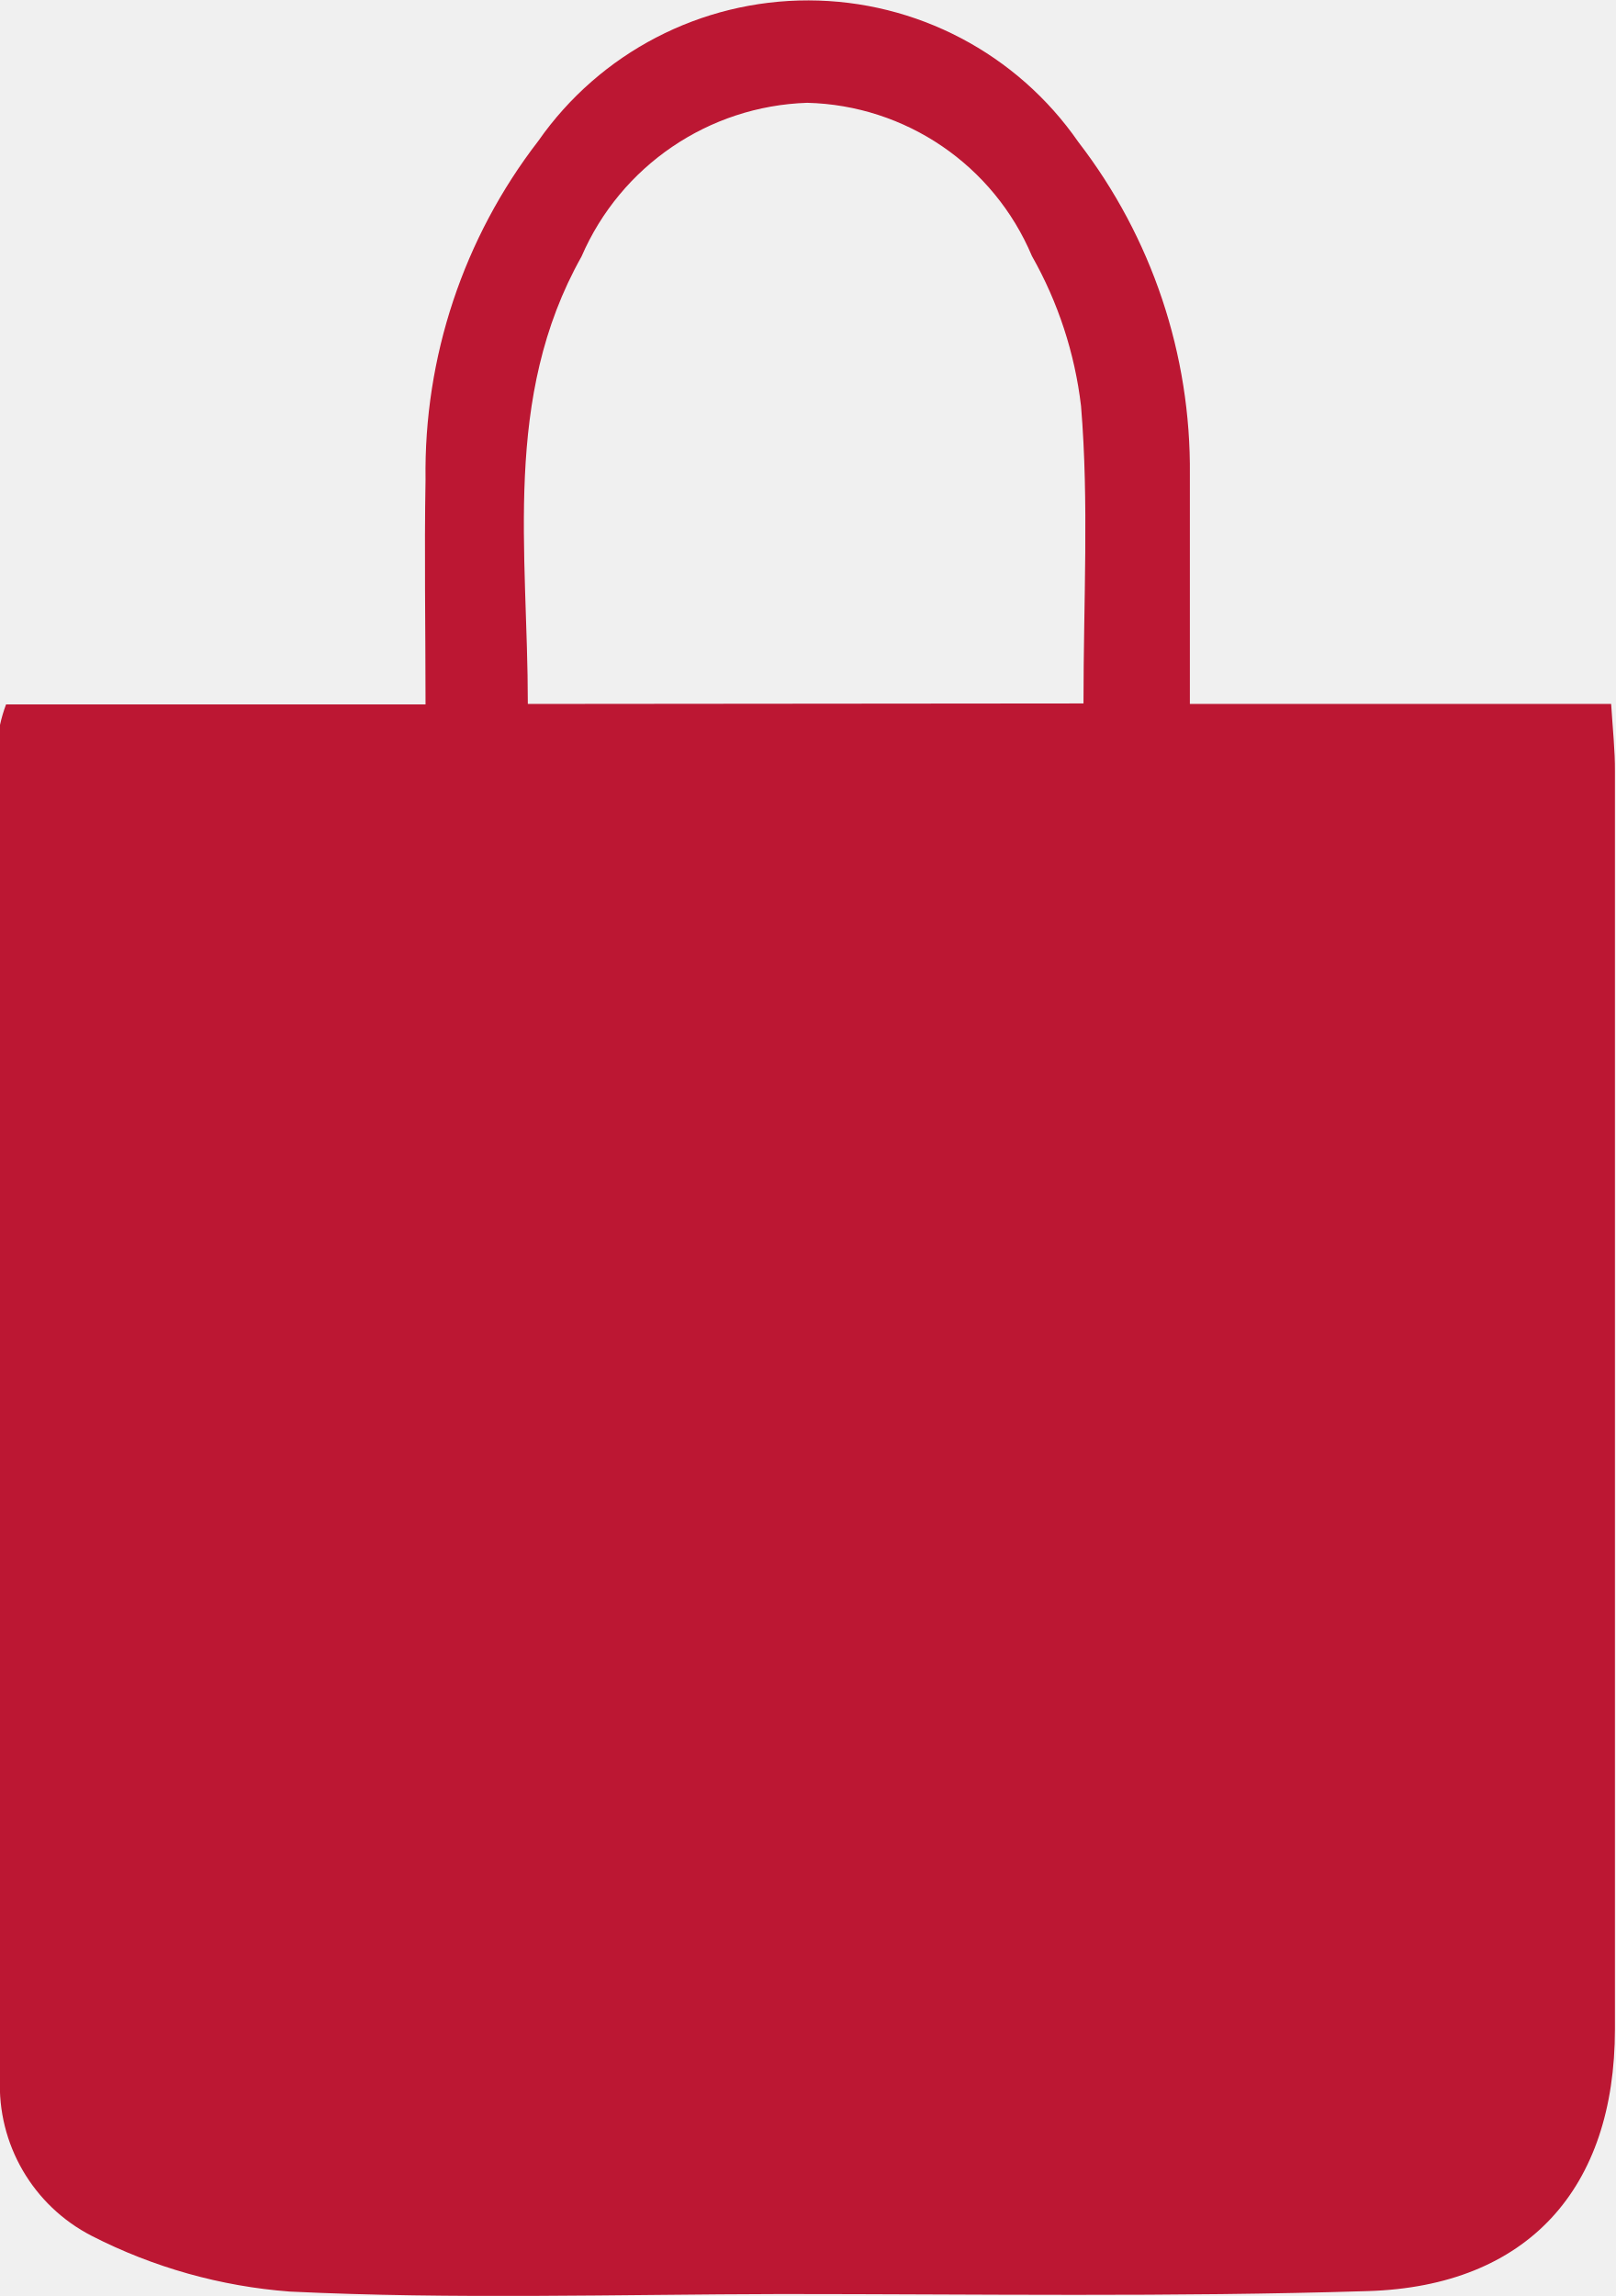
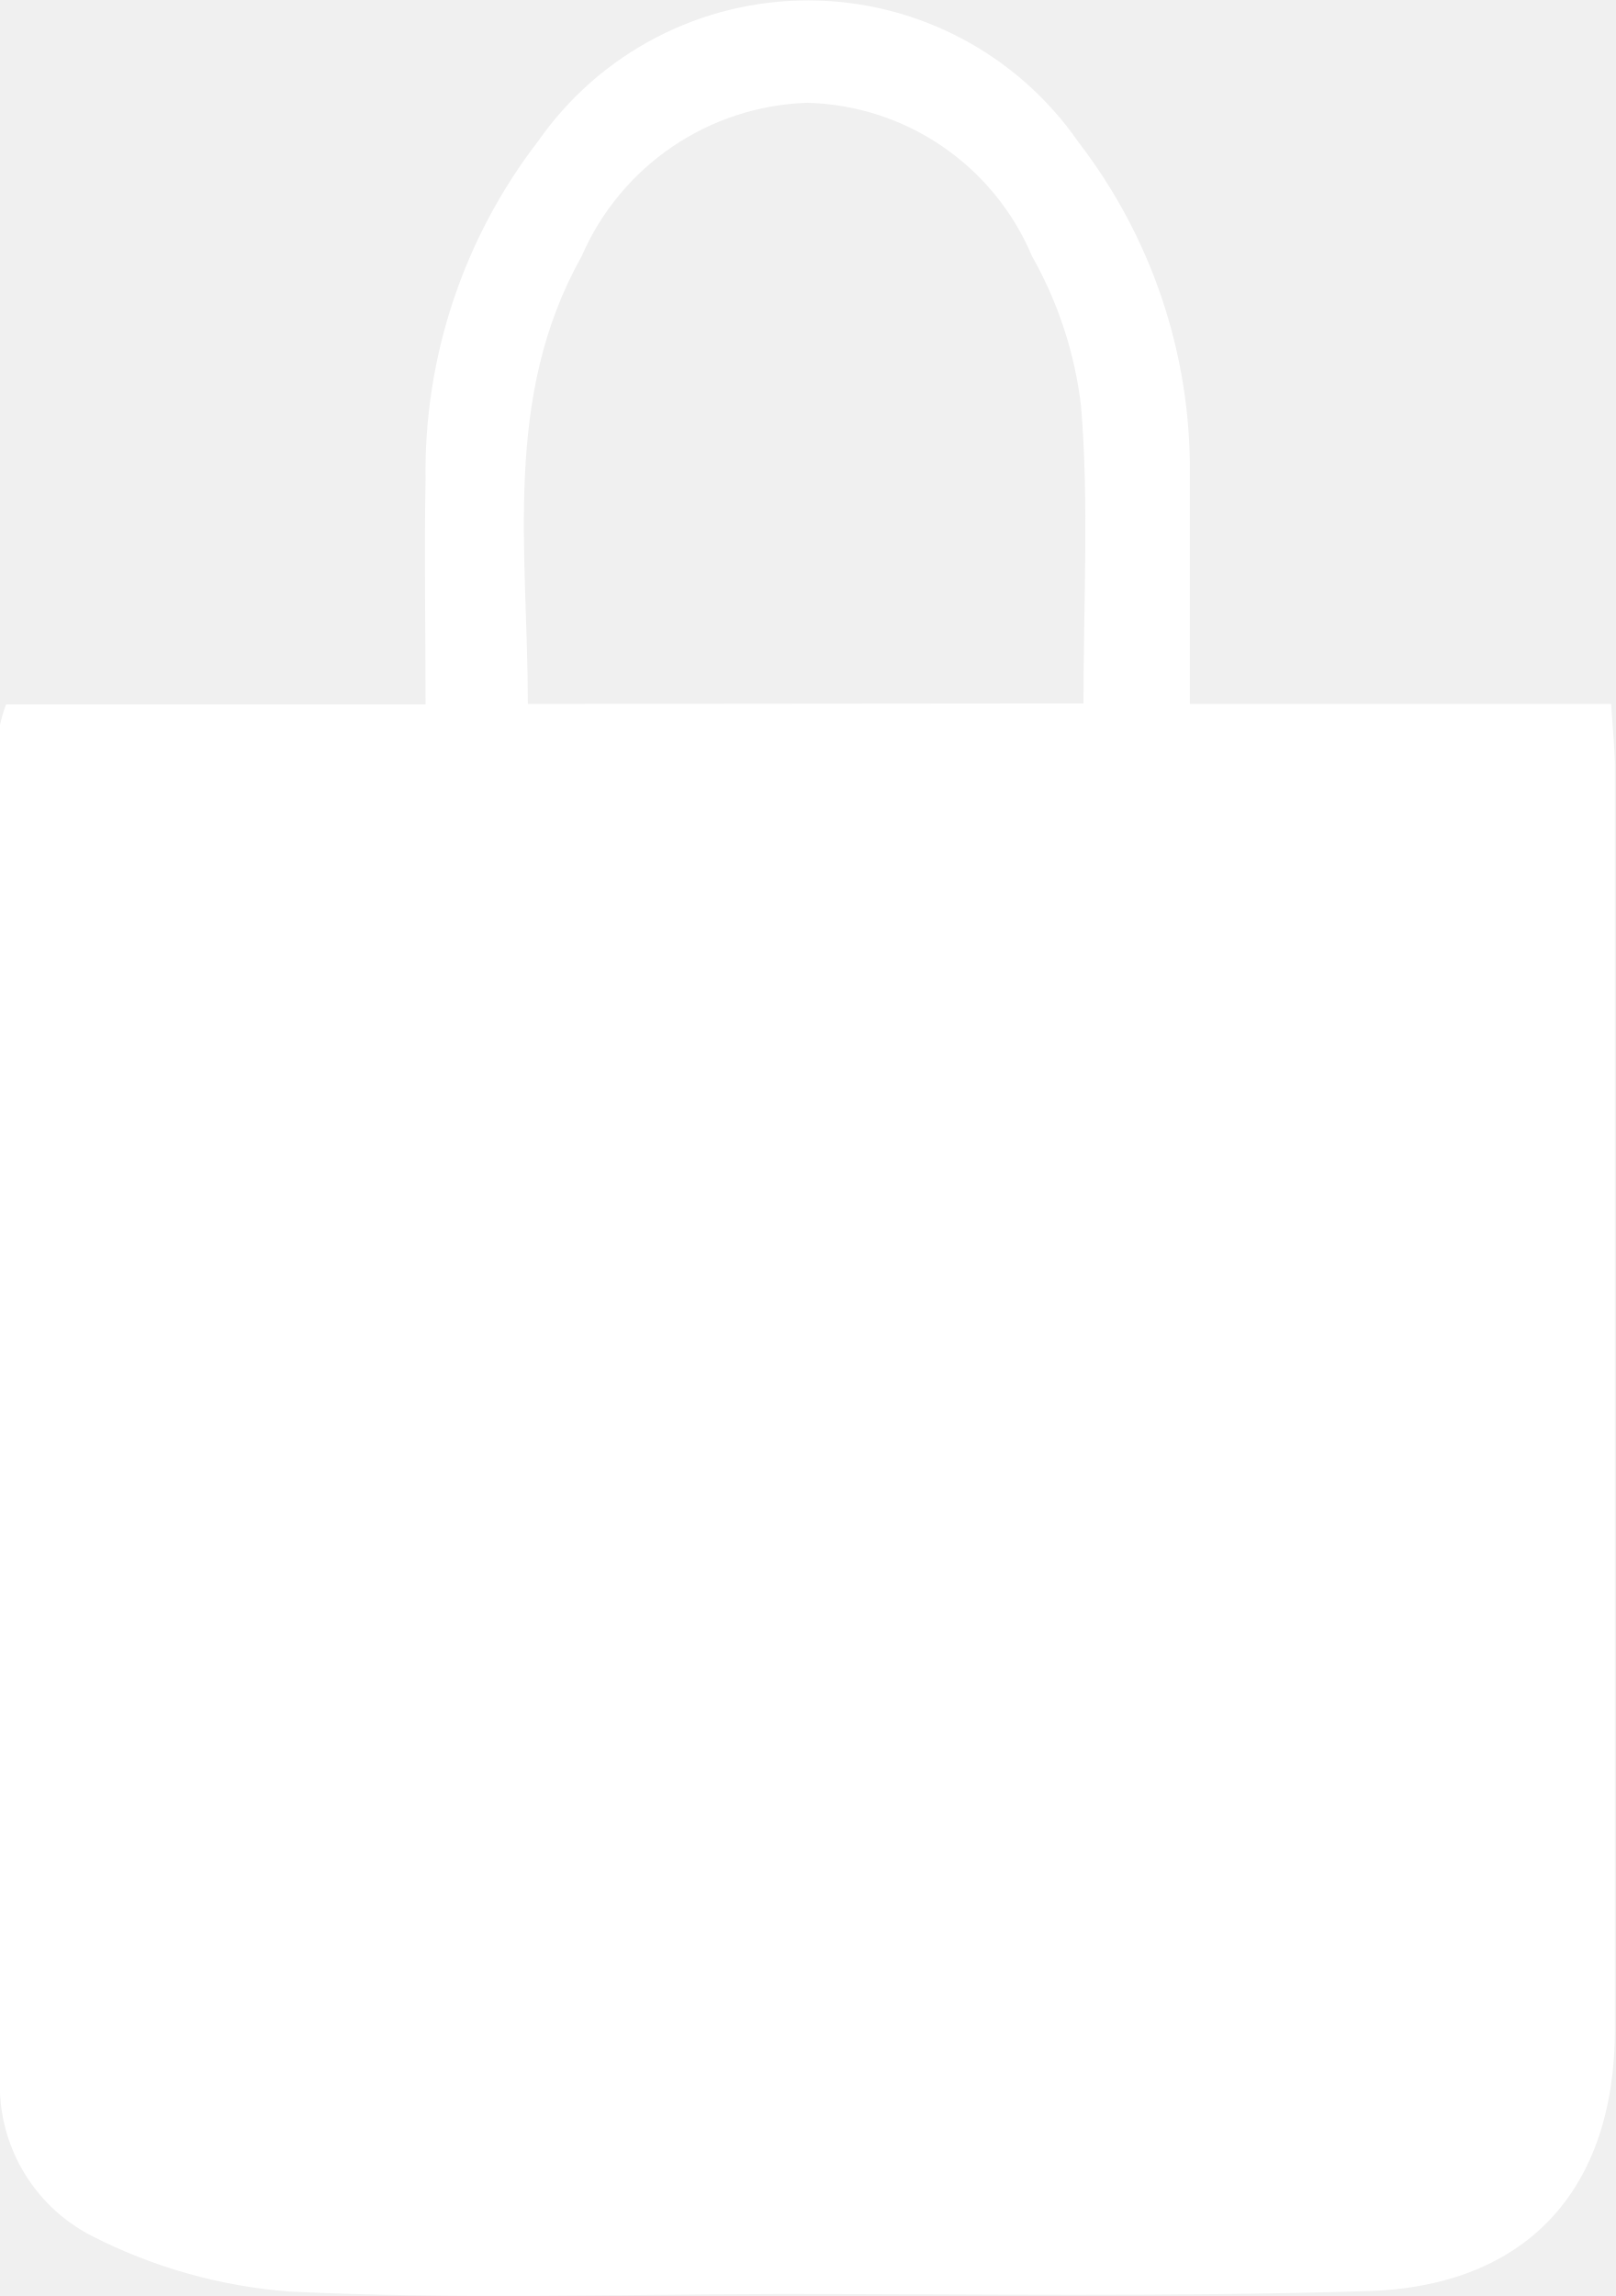
<svg xmlns="http://www.w3.org/2000/svg" viewBox="0 0 98.69 140.25">
  <defs>
-     <style>.cls-1{fill:#bc1733;}</style>
+     <style>.cls-1{fill:#fff;}</style>
  </defs>
  <g id="Capa_2" data-name="Capa 2">
    <g id="Capa_1-2" data-name="Capa 1">
      <path id="Trazado_105" data-name="Trazado 105" class="cls-1" d="M98.44,43H72.7c0-4.93,0-9.46,0-14A32.76,32.76,0,0,0,65.89,8.68a20.1,20.1,0,0,0-33-.07A33.08,33.08,0,0,0,26,29.3c-.08,4.49,0,9,0,13.73H.37A8.94,8.94,0,0,0,0,44.28q0,41.34,0,82.65a10.33,10.33,0,0,0,5.61,9.65,31.81,31.81,0,0,0,12.1,3.4c10,.48,20,.17,30,.15,12,0,23.91.19,35.87-.18,9.78-.3,15.09-6.28,15.09-16V47.11C98.68,45.86,98.54,44.6,98.44,43ZM32.25,43c0-9.32-1.57-18.7,3.28-27.33A15.58,15.58,0,0,1,49.32,6.28a15.31,15.31,0,0,1,13.73,9.36,24.38,24.38,0,0,1,3,9.16c.49,5.91.15,11.86.15,18.17Z" />
    </g>
  </g>
</svg>
